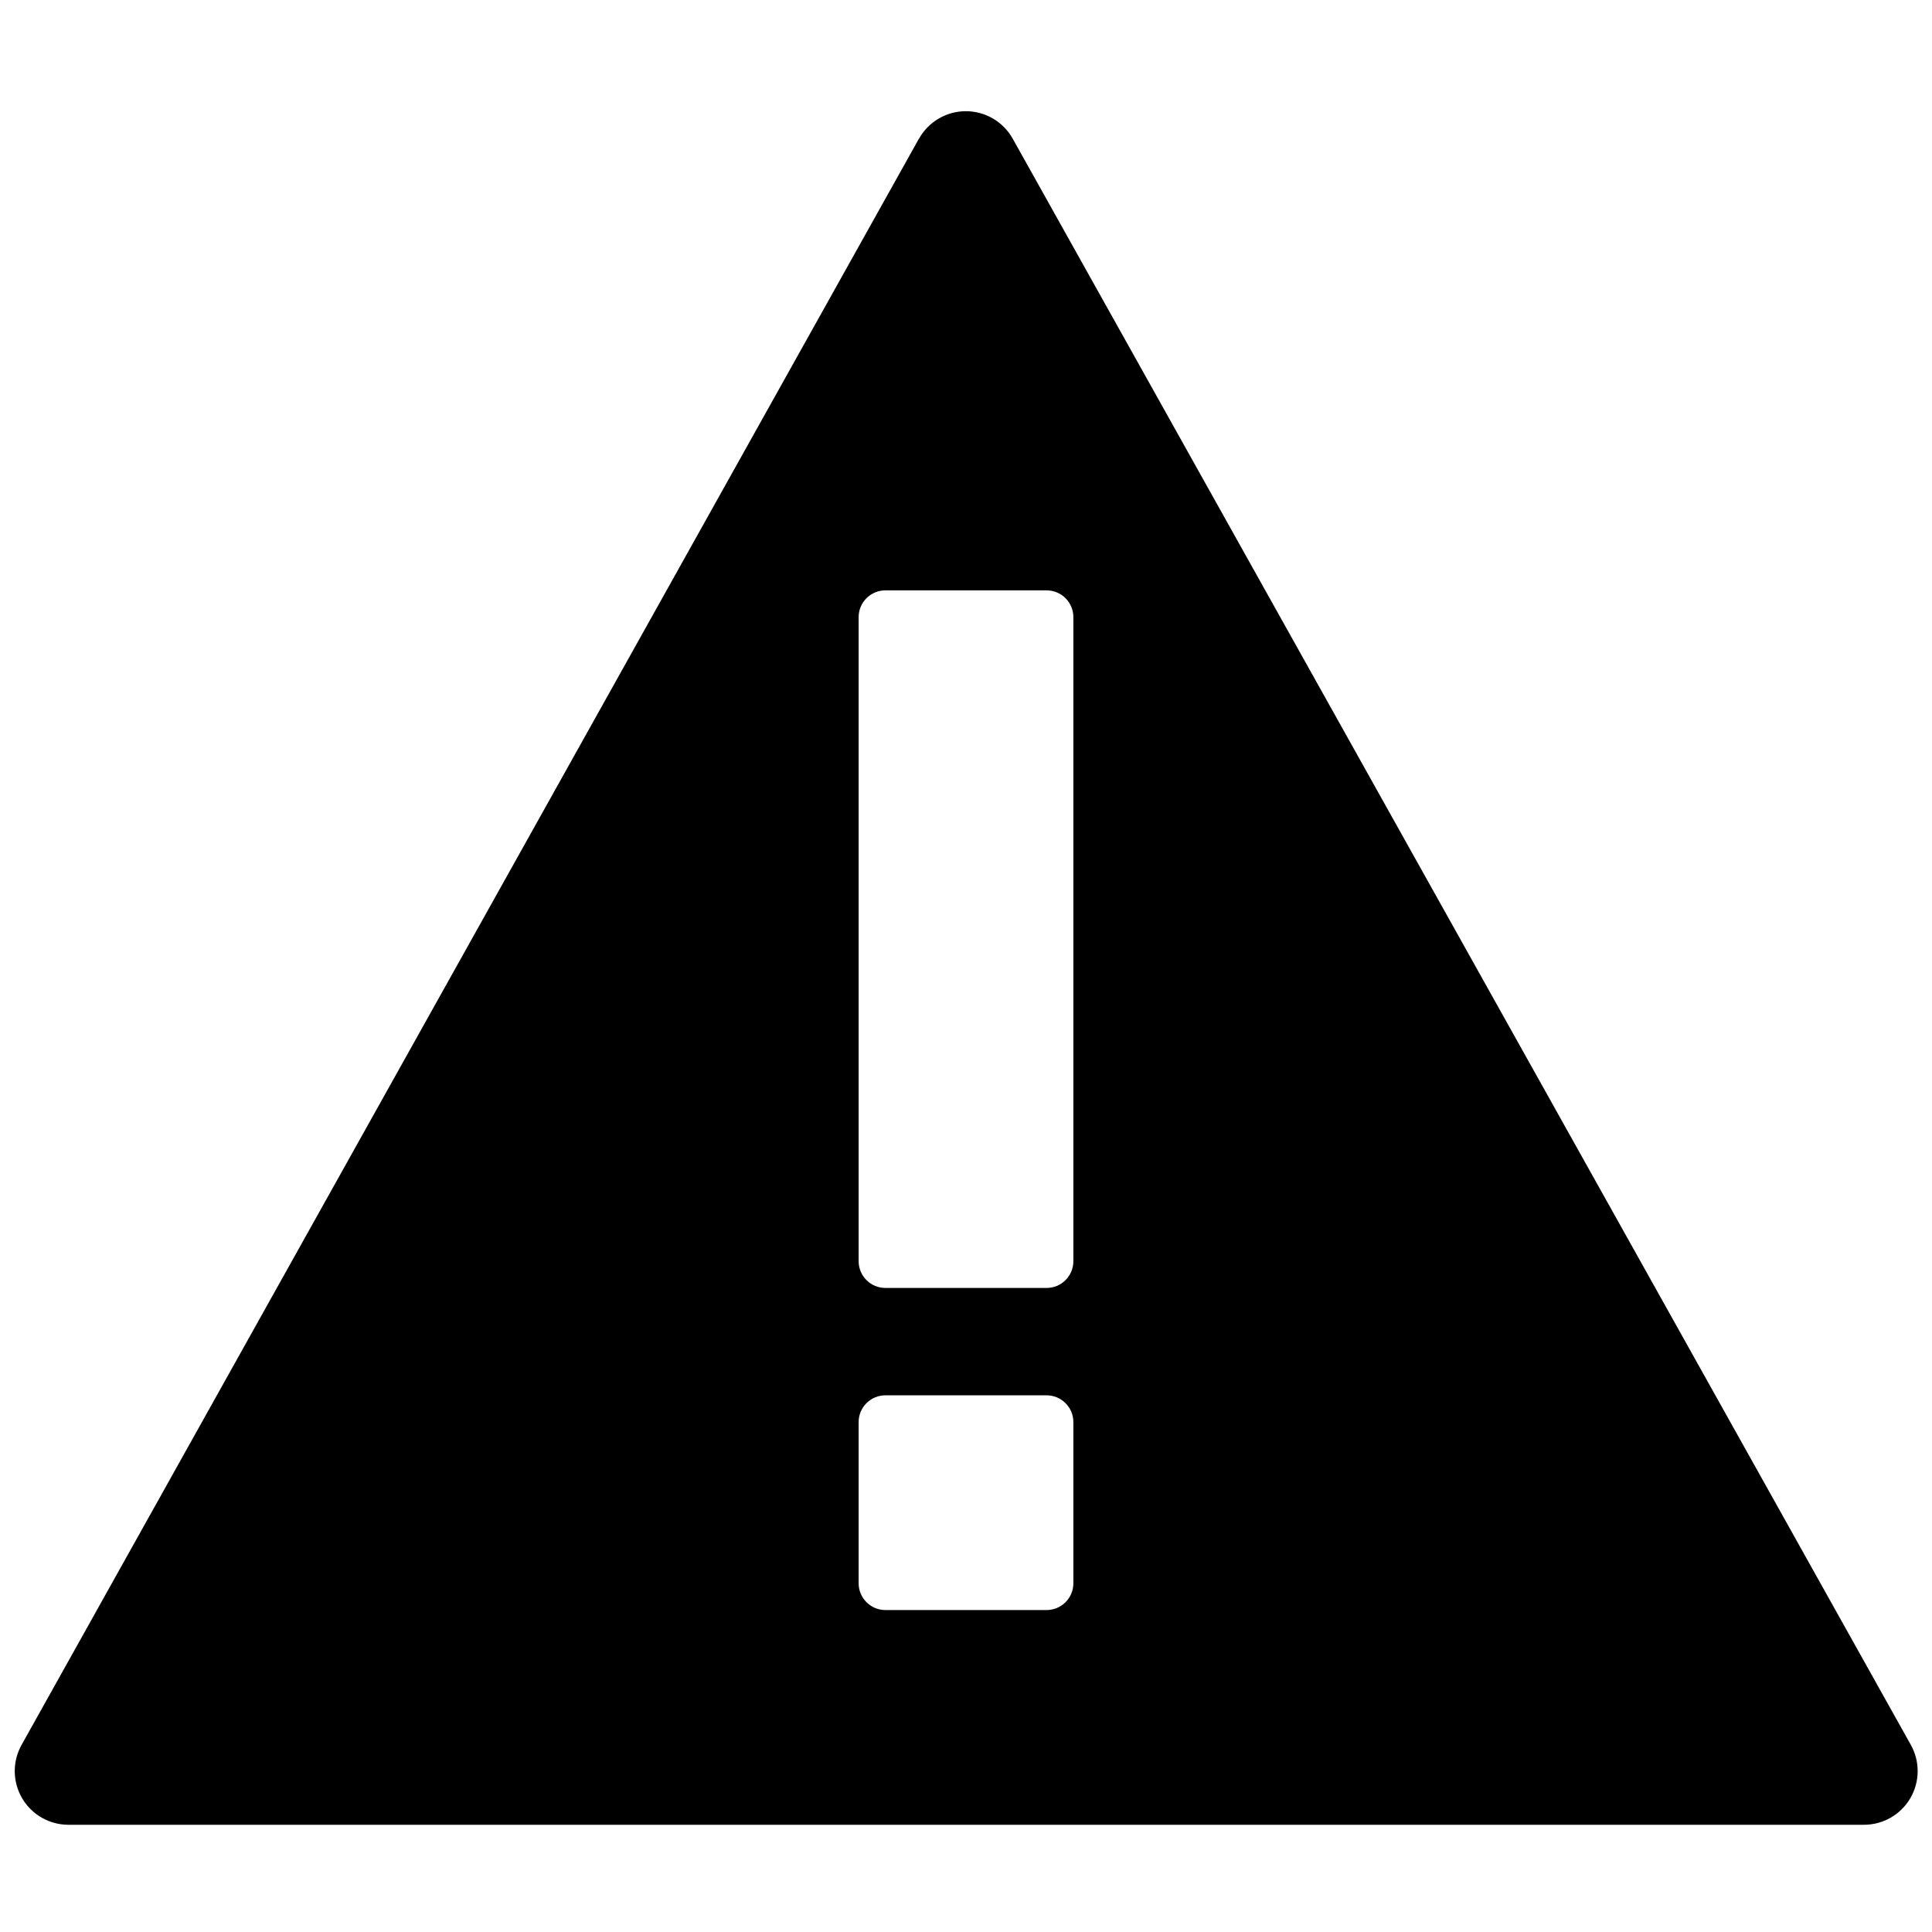
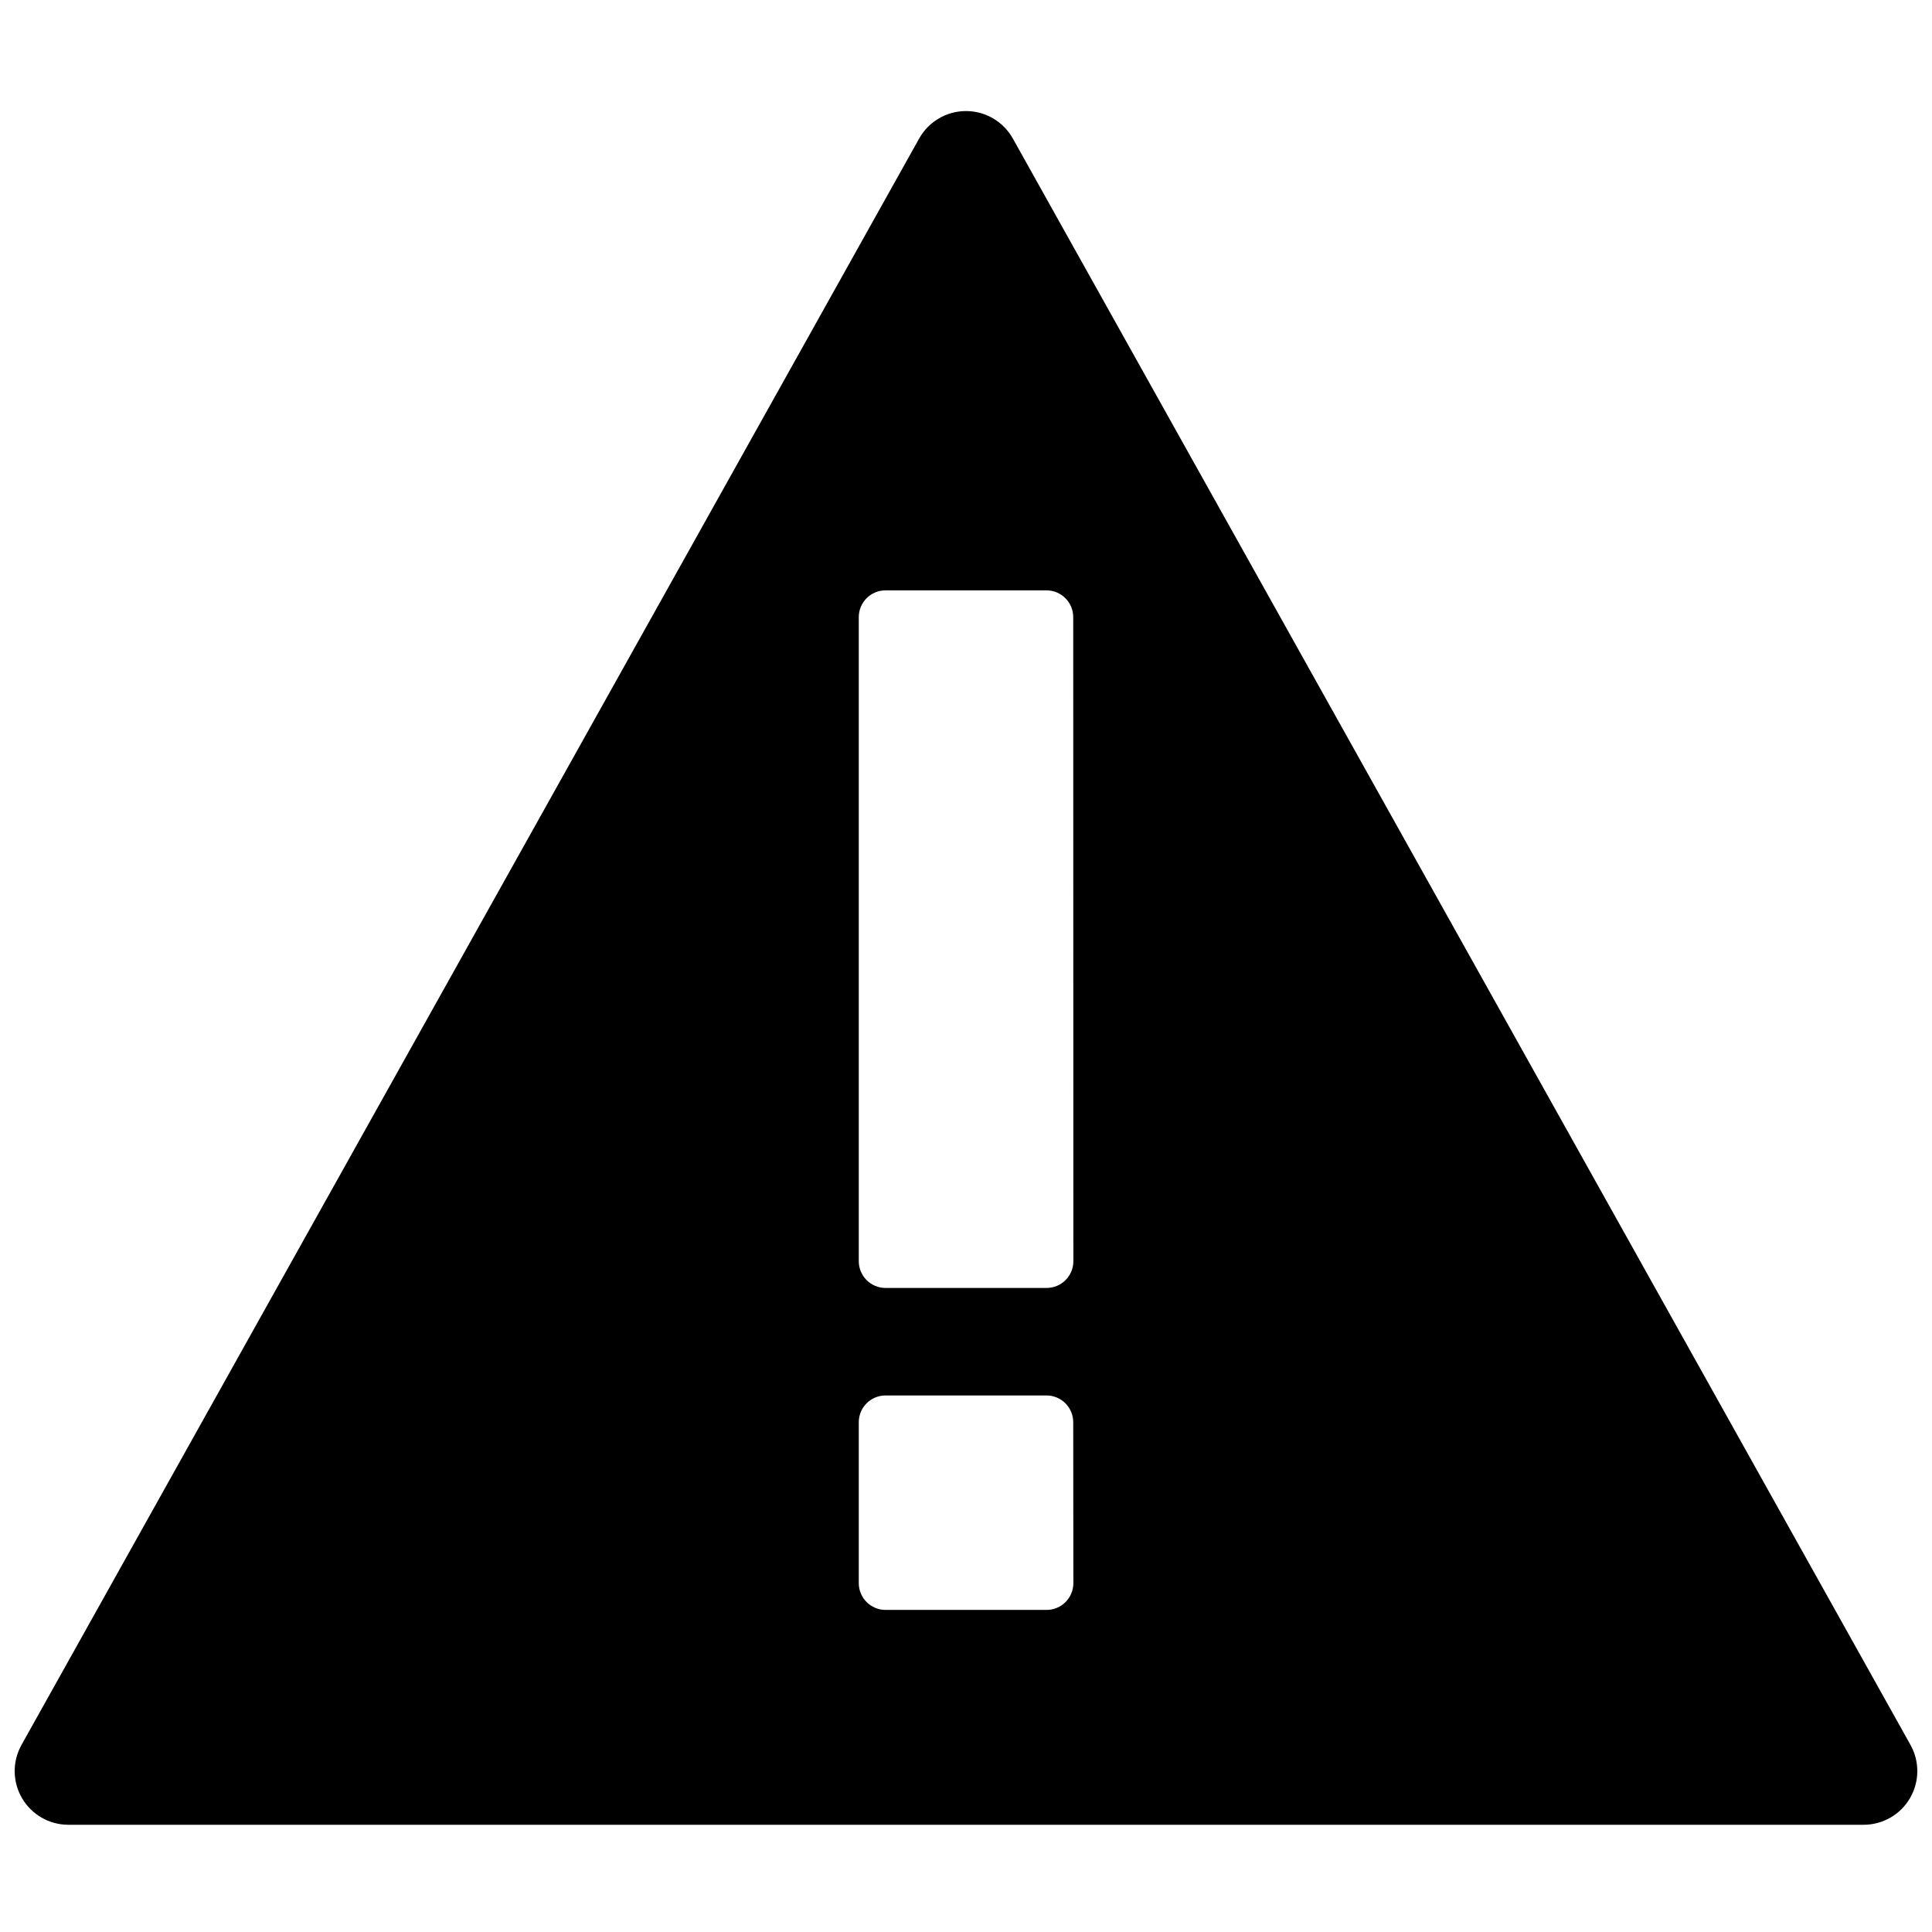
- <svg xmlns="http://www.w3.org/2000/svg" viewBox="0 0 14 14">
-   <path d="M6.66 1.003.157 12.643a.389.389 0 0 0 .339.58h13.01a.389.389 0 0 0 .34-.58L7.338 1.004a.389.389 0 0 0-.678 0Zm1.118 10.47a.194.194 0 0 1-.195.194H6.417a.194.194 0 0 1-.195-.195v-1.166a.194.194 0 0 1 .195-.195h1.166a.194.194 0 0 1 .195.195Zm0-2.334a.194.194 0 0 1-.195.194H6.417a.194.194 0 0 1-.195-.194V4.472a.194.194 0 0 1 .195-.194h1.166a.194.194 0 0 1 .195.194Z" />
+ <svg xmlns="http://www.w3.org/2000/svg" width="14" height="14" viewBox="0 0 14 14">
+   <rect opacity="0" width="14" height="14" />
+   <path d="M6.661,1.003.156,12.644a.389.389,0,0,0,.339.579H13.505a.389.389,0,0,0,.339-.579L7.339,1.003a.389.389,0,0,0-.678,0ZM7.778,11.472a.194.194,0,0,1-.194.194H6.417a.194.194,0,0,1-.194-.194V10.306a.194.194,0,0,1,.194-.194H7.583a.194.194,0,0,1,.194.194Zm0-2.333a.194.194,0,0,1-.194.194H6.417a.194.194,0,0,1-.194-.194V4.472a.194.194,0,0,1,.194-.194H7.583a.194.194,0,0,1,.194.194Z" />
</svg>
